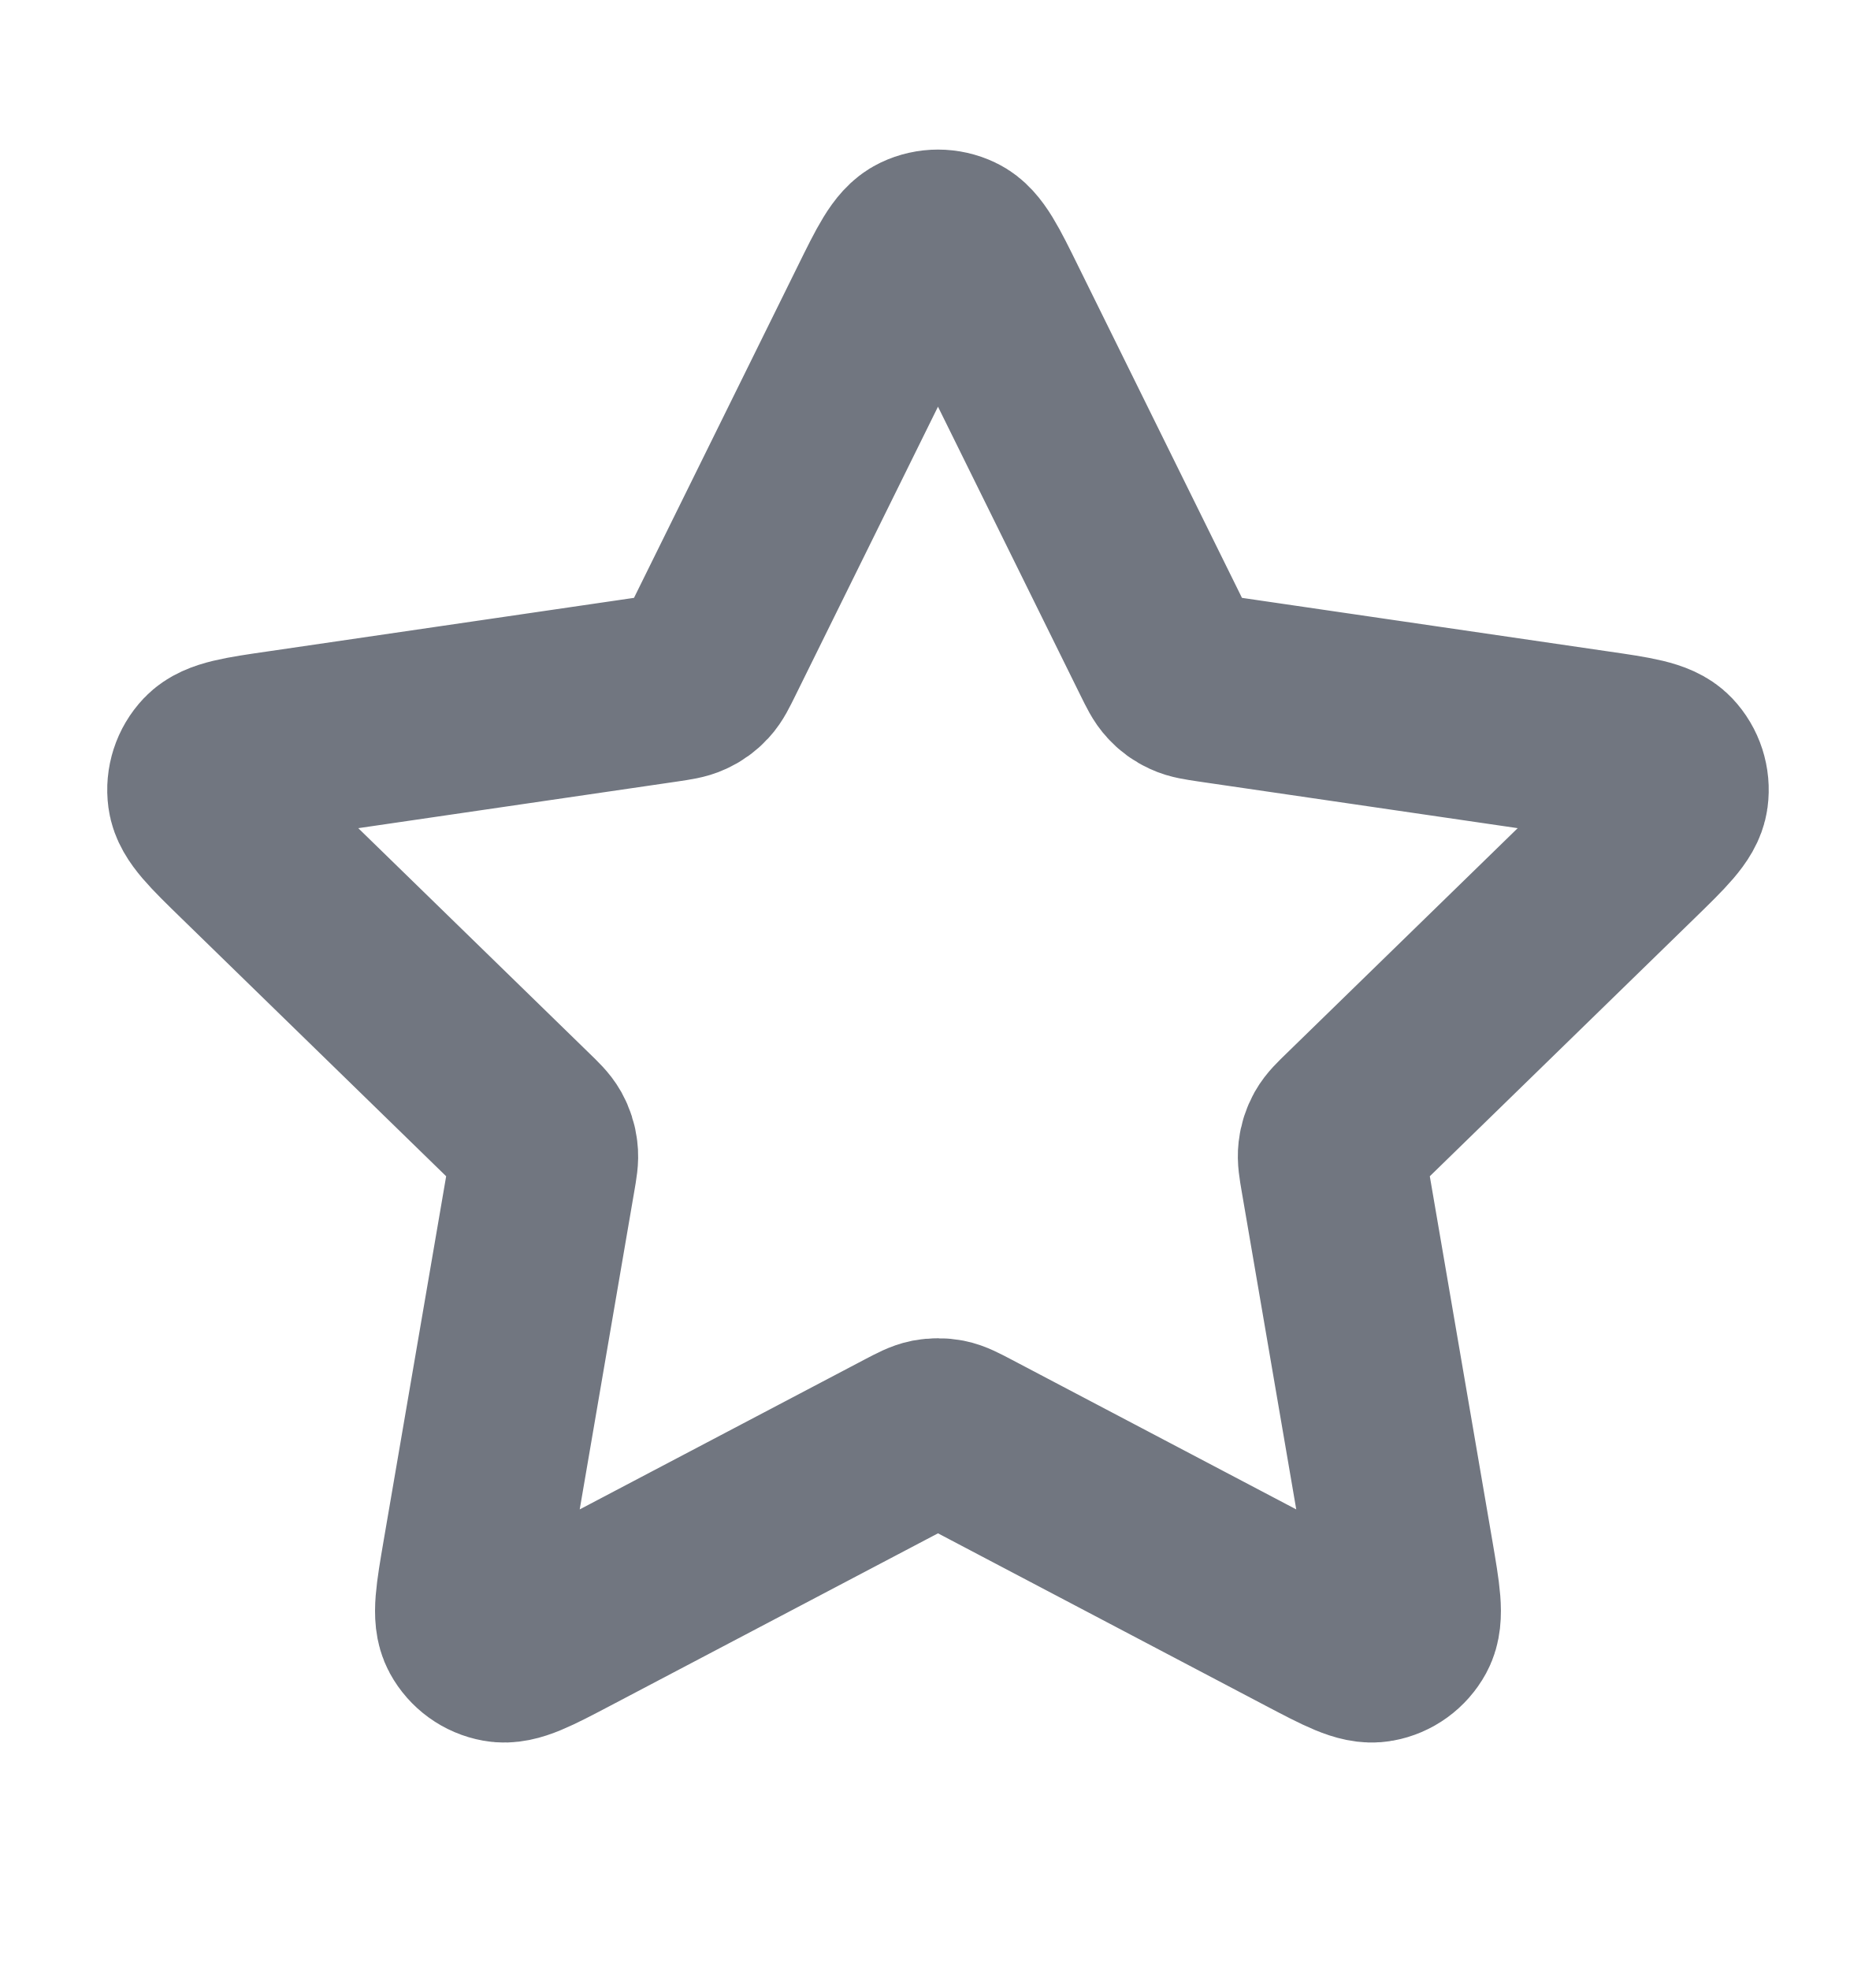
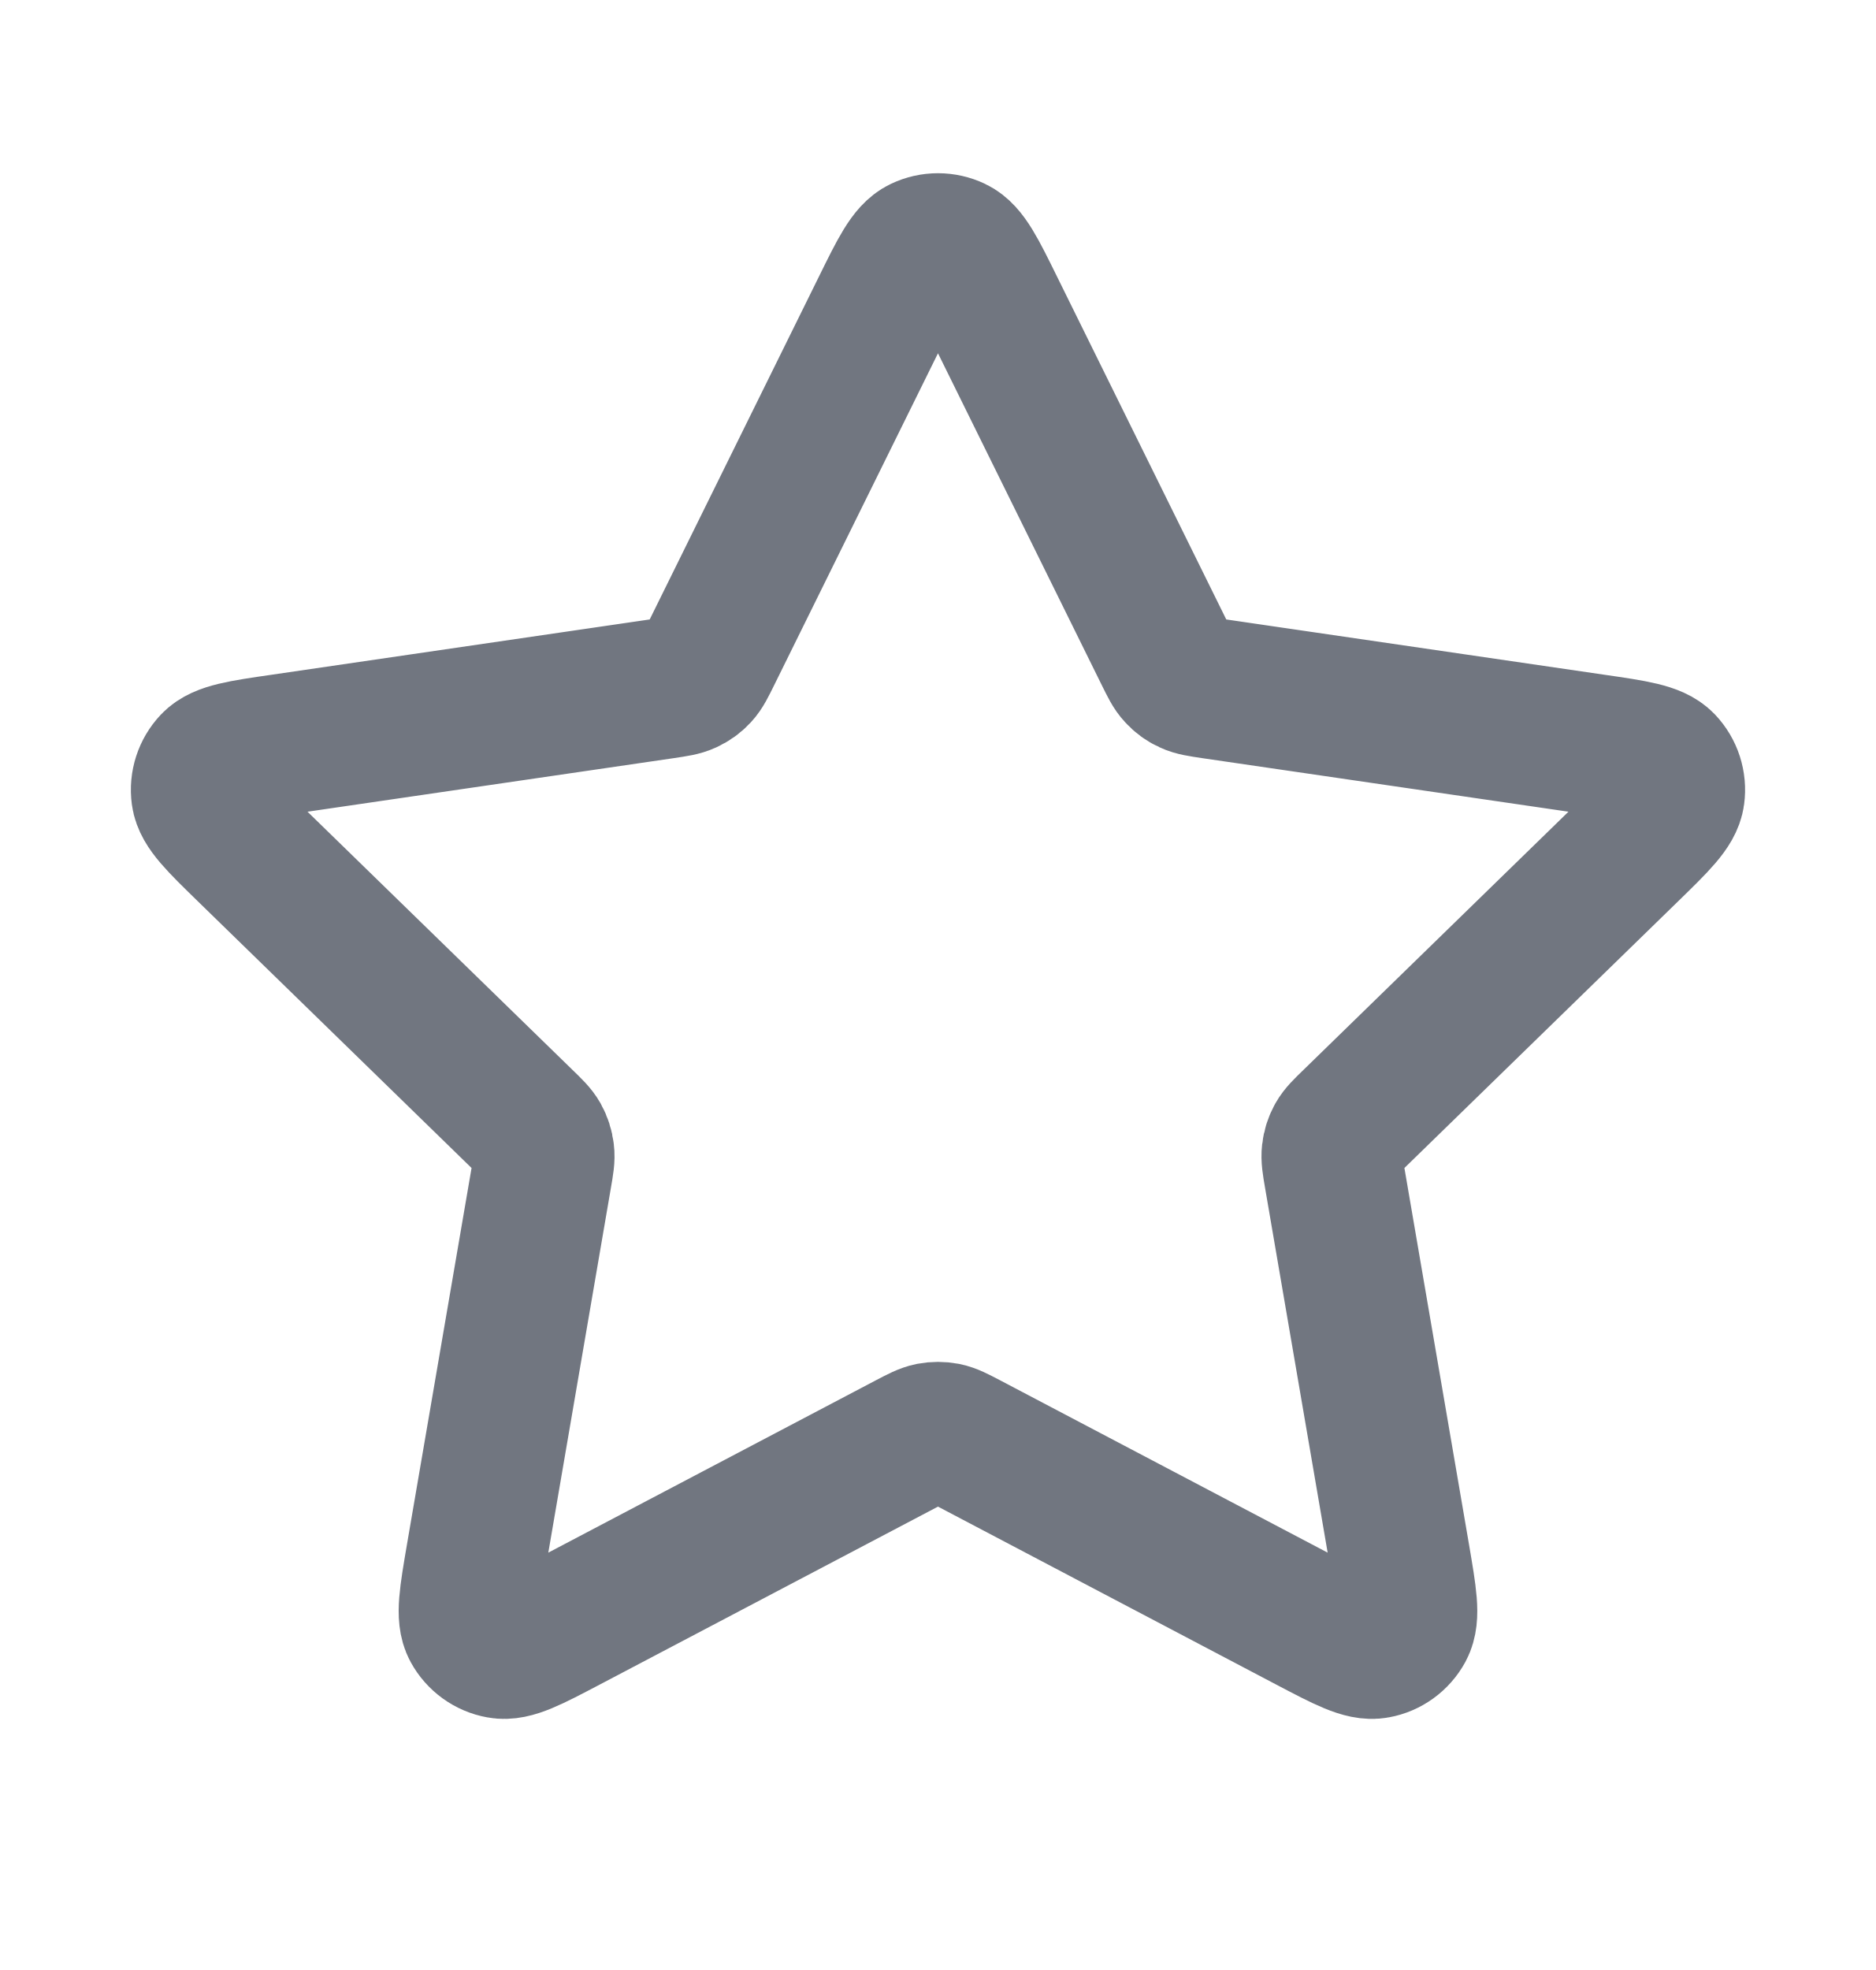
<svg xmlns="http://www.w3.org/2000/svg" width="20" height="21" viewBox="0 0 20 21" fill="none">
-   <path d="M9.402 3.283C9.594 2.893 9.69 2.699 9.821 2.637C9.934 2.583 10.066 2.583 10.179 2.637C10.31 2.699 10.406 2.893 10.598 3.283L12.42 6.974C12.477 7.089 12.505 7.147 12.547 7.191C12.583 7.231 12.627 7.263 12.676 7.285C12.731 7.311 12.795 7.32 12.921 7.339L16.998 7.935C17.427 7.997 17.641 8.029 17.741 8.134C17.827 8.225 17.868 8.35 17.851 8.475C17.832 8.618 17.677 8.769 17.366 9.072L14.418 11.944C14.326 12.033 14.28 12.078 14.25 12.131C14.224 12.178 14.207 12.23 14.201 12.284C14.194 12.344 14.204 12.407 14.226 12.534L14.922 16.59C14.995 17.018 15.032 17.232 14.963 17.359C14.903 17.469 14.796 17.547 14.673 17.569C14.531 17.596 14.338 17.495 13.954 17.293L10.31 15.376C10.197 15.317 10.14 15.287 10.08 15.275C10.027 15.265 9.973 15.265 9.92 15.275C9.86 15.287 9.803 15.317 9.69 15.376L6.046 17.293C5.662 17.495 5.47 17.596 5.328 17.569C5.204 17.547 5.097 17.469 5.037 17.359C4.968 17.232 5.005 17.018 5.078 16.59L5.774 12.534C5.796 12.407 5.807 12.344 5.799 12.284C5.793 12.23 5.776 12.178 5.75 12.131C5.72 12.078 5.674 12.033 5.582 11.944L2.634 9.072C2.323 8.769 2.168 8.618 2.149 8.475C2.132 8.35 2.173 8.225 2.259 8.134C2.359 8.029 2.573 7.997 3.003 7.935L7.079 7.339C7.205 7.32 7.269 7.311 7.324 7.285C7.373 7.263 7.417 7.231 7.454 7.191C7.495 7.147 7.523 7.089 7.58 6.974L9.402 3.283Z" stroke="#717680" stroke-width="2.004" stroke-linecap="round" stroke-linejoin="round" />
+   <path d="M9.402 3.283C9.594 2.893 9.69 2.699 9.821 2.637C9.934 2.583 10.066 2.583 10.179 2.637C10.31 2.699 10.406 2.893 10.598 3.283L12.42 6.974C12.477 7.089 12.505 7.147 12.547 7.191C12.583 7.231 12.627 7.263 12.676 7.285C12.731 7.311 12.795 7.32 12.921 7.339L16.998 7.935C17.427 7.997 17.641 8.029 17.741 8.134C17.827 8.225 17.868 8.35 17.851 8.475C17.832 8.618 17.677 8.769 17.366 9.072L14.418 11.944C14.326 12.033 14.28 12.078 14.25 12.131C14.224 12.178 14.207 12.23 14.201 12.284C14.194 12.344 14.204 12.407 14.226 12.534L14.922 16.59C14.995 17.018 15.032 17.232 14.963 17.359C14.903 17.469 14.796 17.547 14.673 17.569C14.531 17.596 14.338 17.495 13.954 17.293L10.31 15.376C10.197 15.317 10.14 15.287 10.08 15.275C10.027 15.265 9.973 15.265 9.92 15.275C9.86 15.287 9.803 15.317 9.69 15.376L6.046 17.293C5.662 17.495 5.47 17.596 5.328 17.569C5.204 17.547 5.097 17.469 5.037 17.359C4.968 17.232 5.005 17.018 5.078 16.59L5.774 12.534C5.796 12.407 5.807 12.344 5.799 12.284C5.793 12.23 5.776 12.178 5.75 12.131C5.72 12.078 5.674 12.033 5.582 11.944L2.634 9.072C2.323 8.769 2.168 8.618 2.149 8.475C2.132 8.35 2.173 8.225 2.259 8.134C2.359 8.029 2.573 7.997 3.003 7.935L7.079 7.339C7.205 7.32 7.269 7.311 7.324 7.285C7.373 7.263 7.417 7.231 7.454 7.191C7.495 7.147 7.523 7.089 7.58 6.974L9.402 3.283Z" stroke="#717680" stroke-width="1.5" stroke-linecap="round" stroke-linejoin="round" />
</svg>
